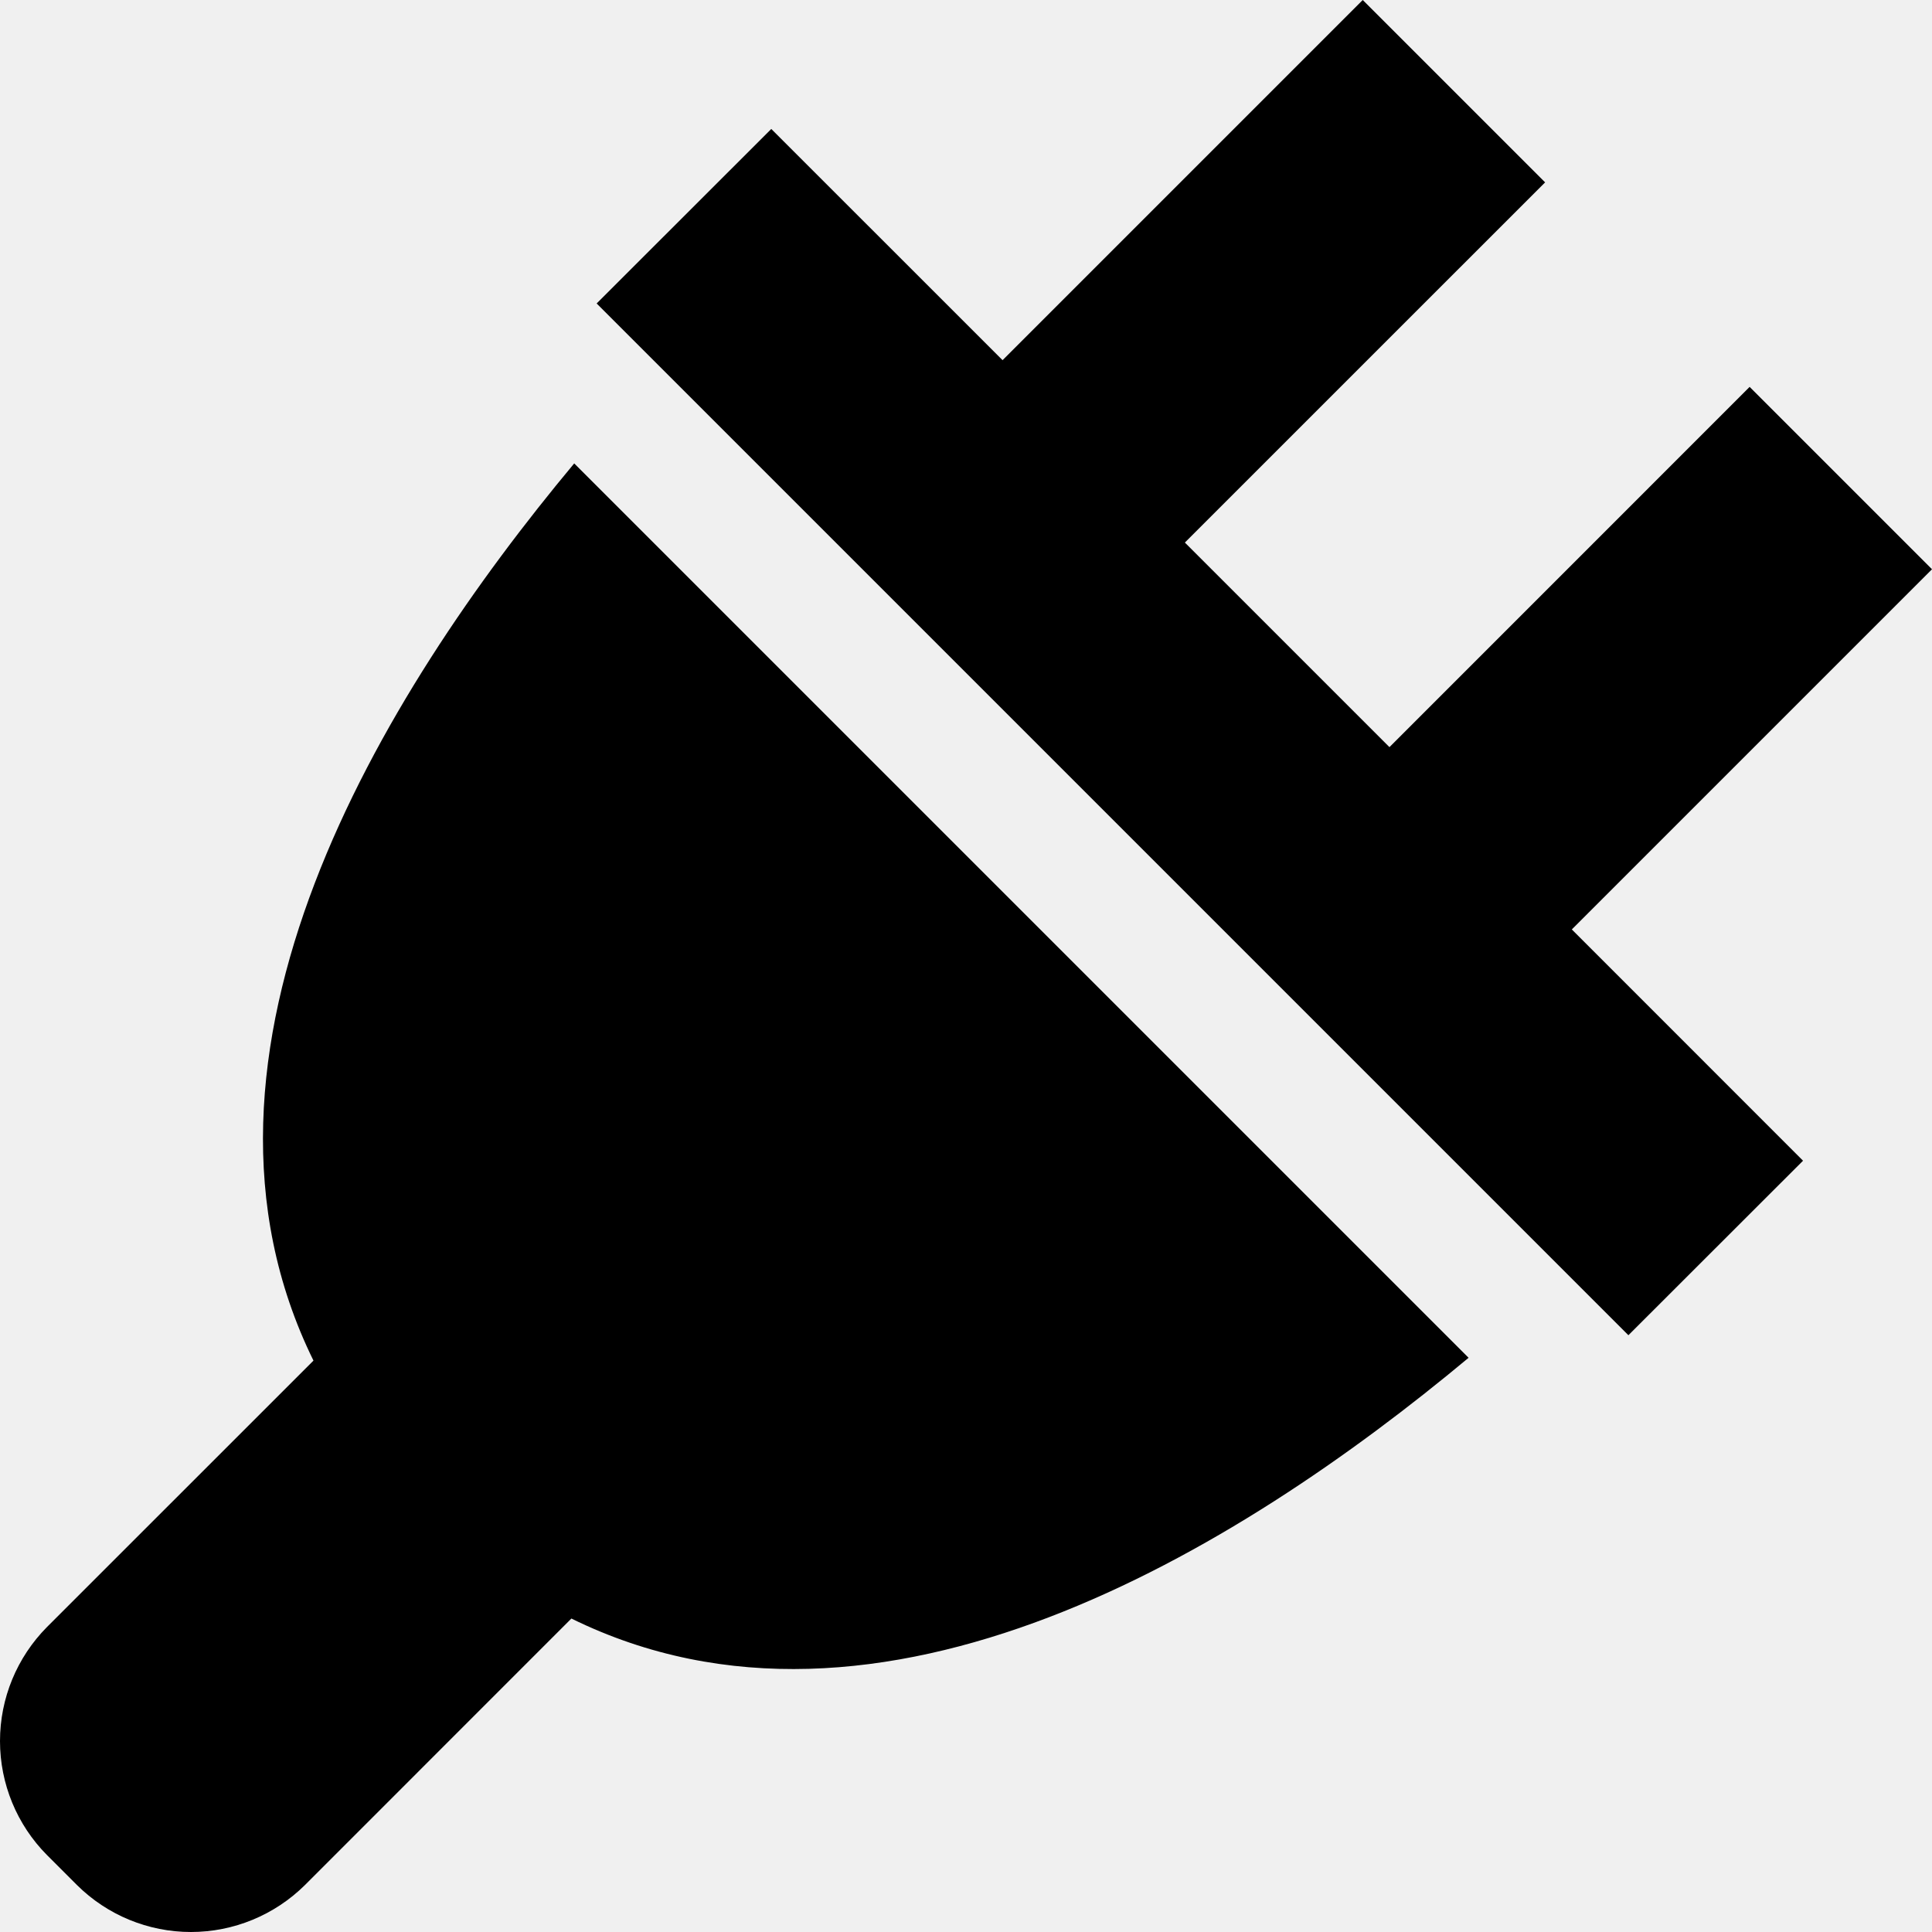
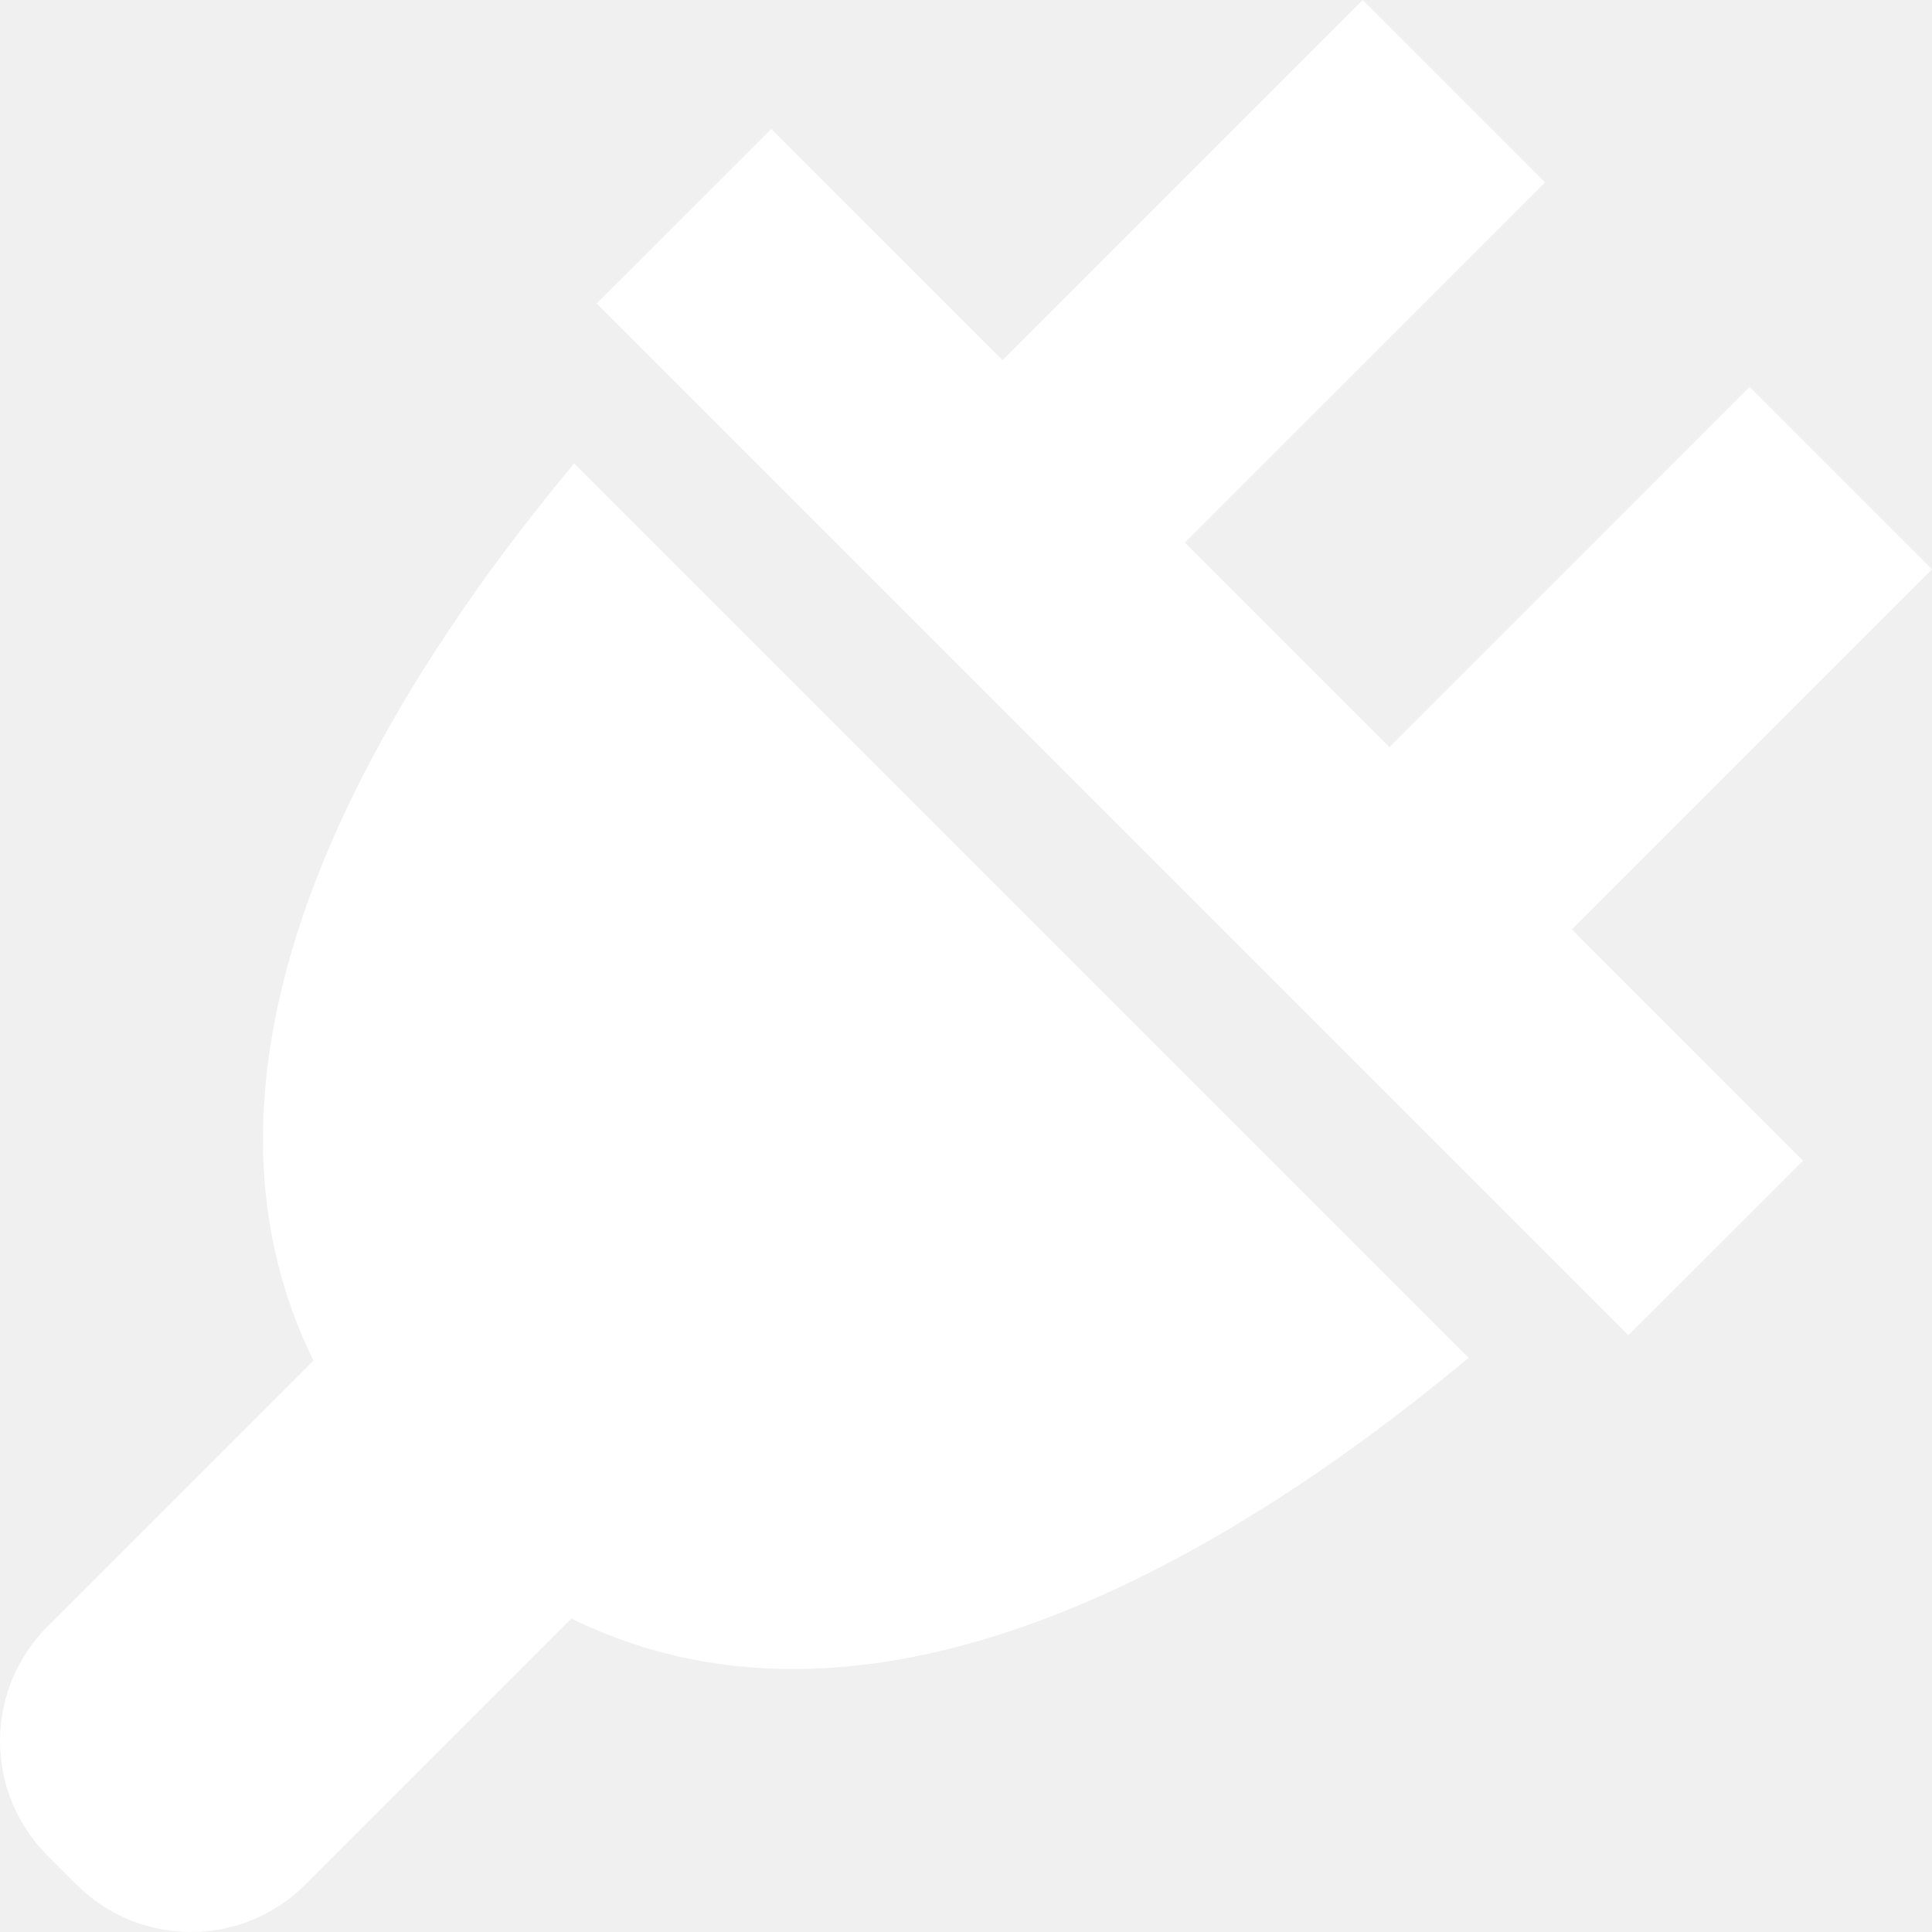
<svg xmlns="http://www.w3.org/2000/svg" width="28" height="28" viewBox="0 0 28 28" fill="none">
-   <path d="M28 8.25L25.357 5.607L20.137 10.828L17.172 7.863L22.393 2.643L19.75 0L14.53 5.22L11.178 1.869L8.647 4.398L23.6 19.351L26.131 16.822L22.78 13.47L28 8.25ZM21.284 19.678L8.322 6.716C5.524 10.071 2.349 15.257 4.543 19.719L0.681 23.58C0.245 24.02 0 24.613 0 25.233C0 25.852 0.245 26.446 0.681 26.885L1.115 27.319C1.554 27.755 2.148 28 2.767 28C3.386 28 3.98 27.755 4.42 27.319L8.281 23.457C12.743 25.651 17.927 22.478 21.284 19.678Z" fill="black" />
+   <path d="M28 8.25L25.357 5.607L20.137 10.828L17.172 7.863L22.393 2.643L19.75 0L14.53 5.22L11.178 1.869L8.647 4.398L23.6 19.351L26.131 16.822L22.78 13.47L28 8.25ZM21.284 19.678L8.322 6.716C5.524 10.071 2.349 15.257 4.543 19.719L0.681 23.58C0.245 24.02 0 24.613 0 25.233C0 25.852 0.245 26.446 0.681 26.885L1.115 27.319C1.554 27.755 2.148 28 2.767 28C3.386 28 3.98 27.755 4.42 27.319L8.281 23.457C12.743 25.651 17.927 22.478 21.284 19.678Z" fill="white" />
</svg>
